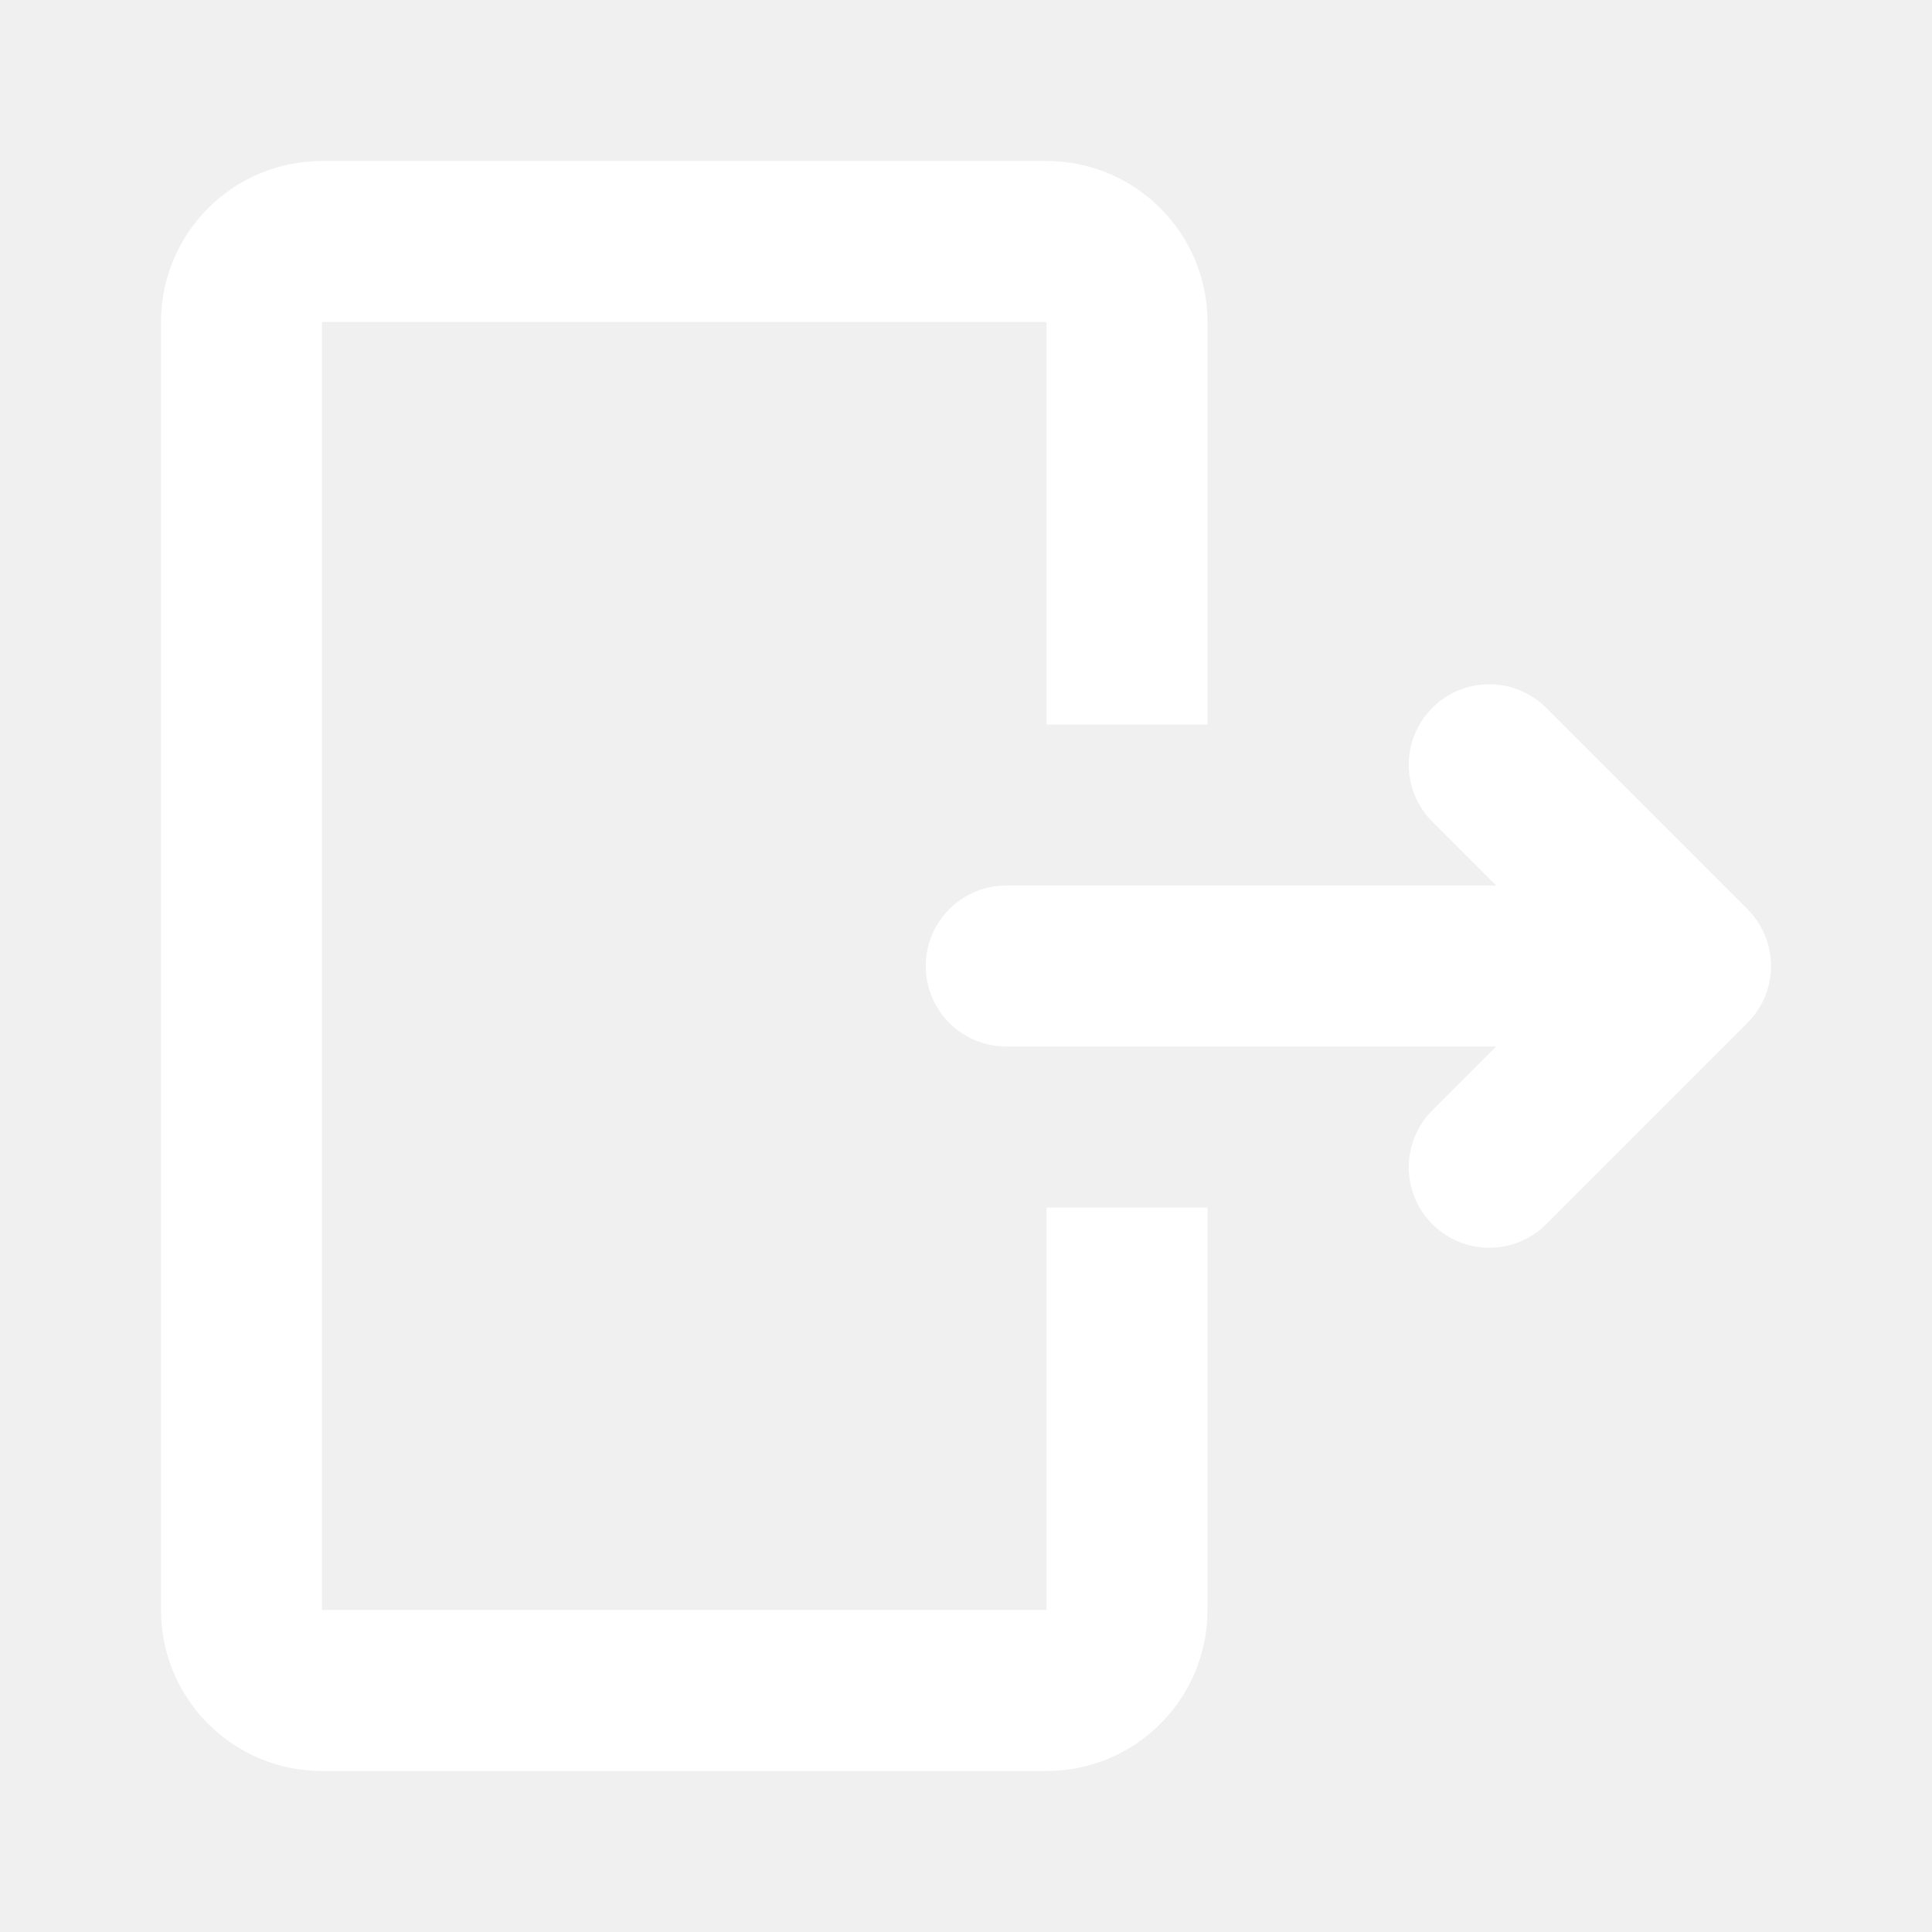
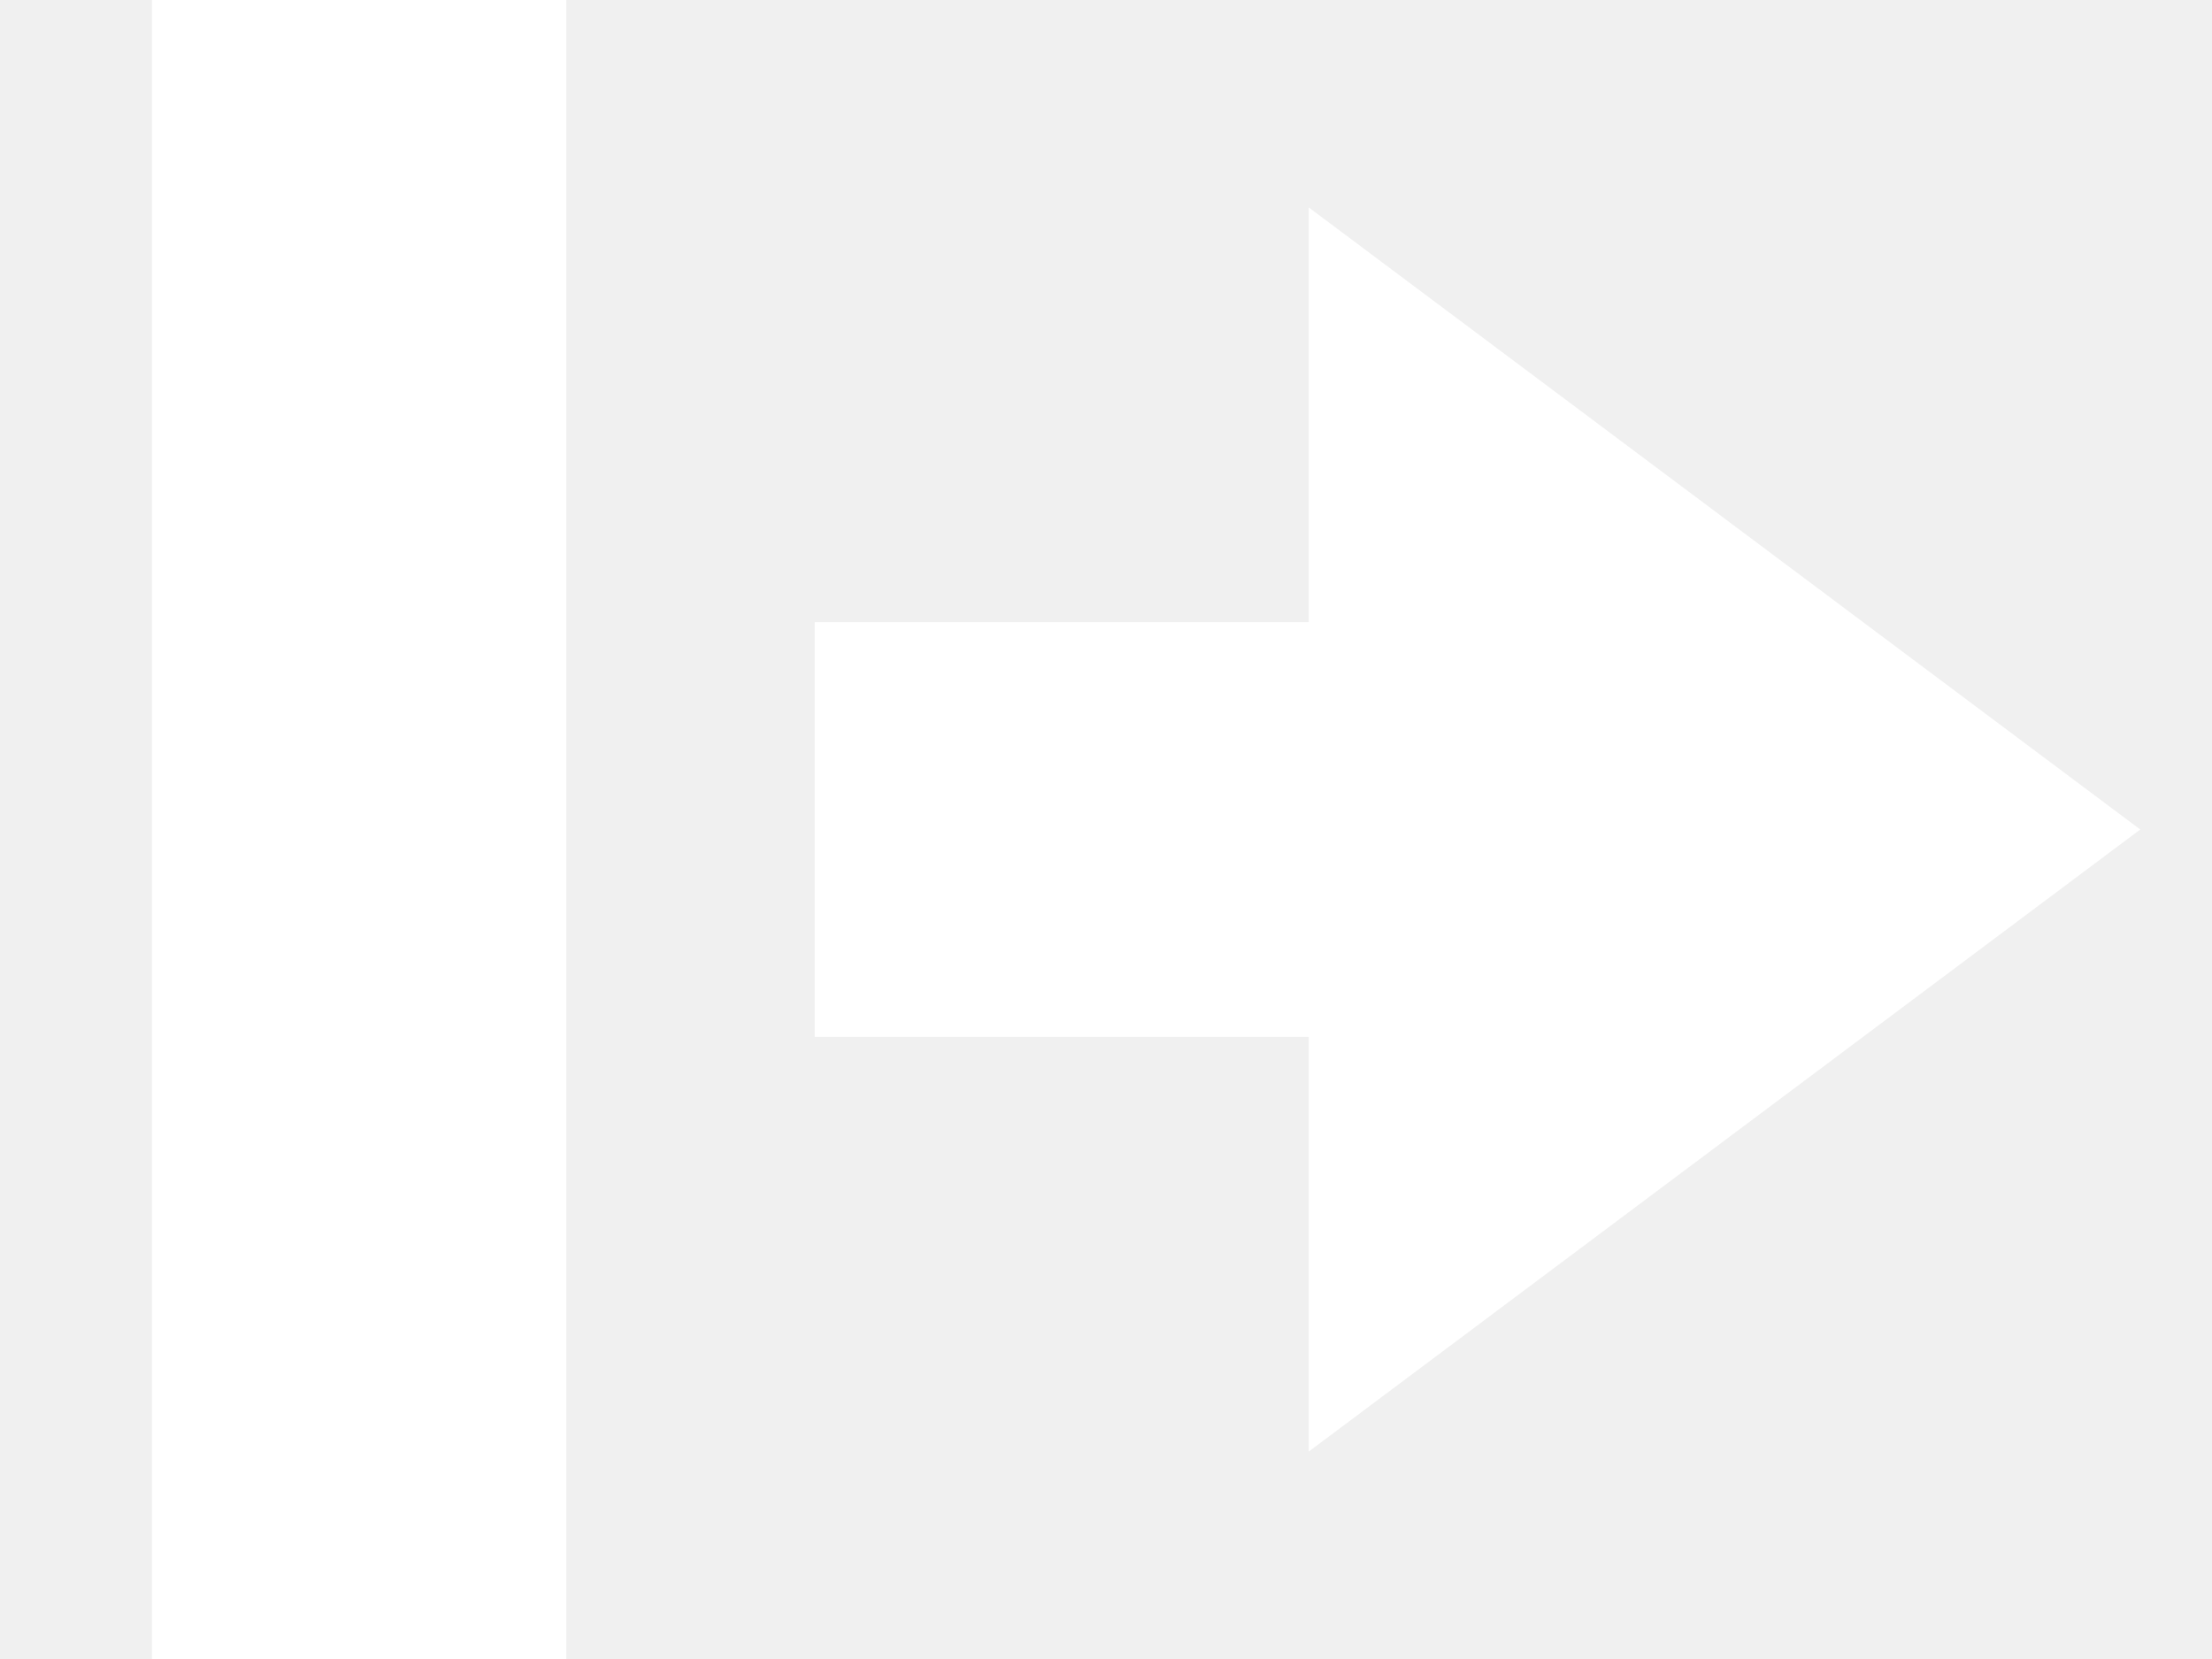
- <svg xmlns="http://www.w3.org/2000/svg" width="24" height="24" viewBox="0 0 24 24">
-   <path data-name="사각형 1560" style="fill:none" d="M0 0h24v24H0z" />
-   <path data-name="사각형 1561" transform="translate(2 2)" style="fill:none" d="M0 0h20v20H0z" />
-   <path data-name="빼기 3" d="M11586 20735h-9a2 2 0 0 1-2-2v-16a2 2 0 0 1 2-2h9a2 2 0 0 1 2 2v5h-2v-5h-9v16h9v-5h2v5a2 2 0 0 1-2 2z" transform="translate(-11573 -20713)" style="fill:#fff" />
-   <path data-name="패스 7064" d="m1520.5 57.5 2.5 2.5m0 0-2.5 2.5m2.5-2.5h-8.5" transform="translate(-1502 -48)" style="stroke:#fff;stroke-linecap:round;stroke-linejoin:round;stroke-width:2px;fill:none" />
+ <svg xmlns="http://www.w3.org/2000/svg" width="16" height="12" viewBox="0 0 16 12" fill="none">
+   <g id="Layer_1" clip-path="url(#clip0_241_16951)">
+     <path id="Vector" d="M15.481 6L9.466 1.5V4.5H5.893V7.5H9.466V10.5L15.481 6Z" fill="white" />
+     <path id="Vector_2" d="M1.099 0H4.096V12H1.099V0Z" fill="white" />
+   </g>
+   <defs>
+     <clipPath id="clip0_241_16951">
+       <rect width="15" height="12" fill="white" transform="translate(0.5)" />
+     </clipPath>
+   </defs>
</svg>
